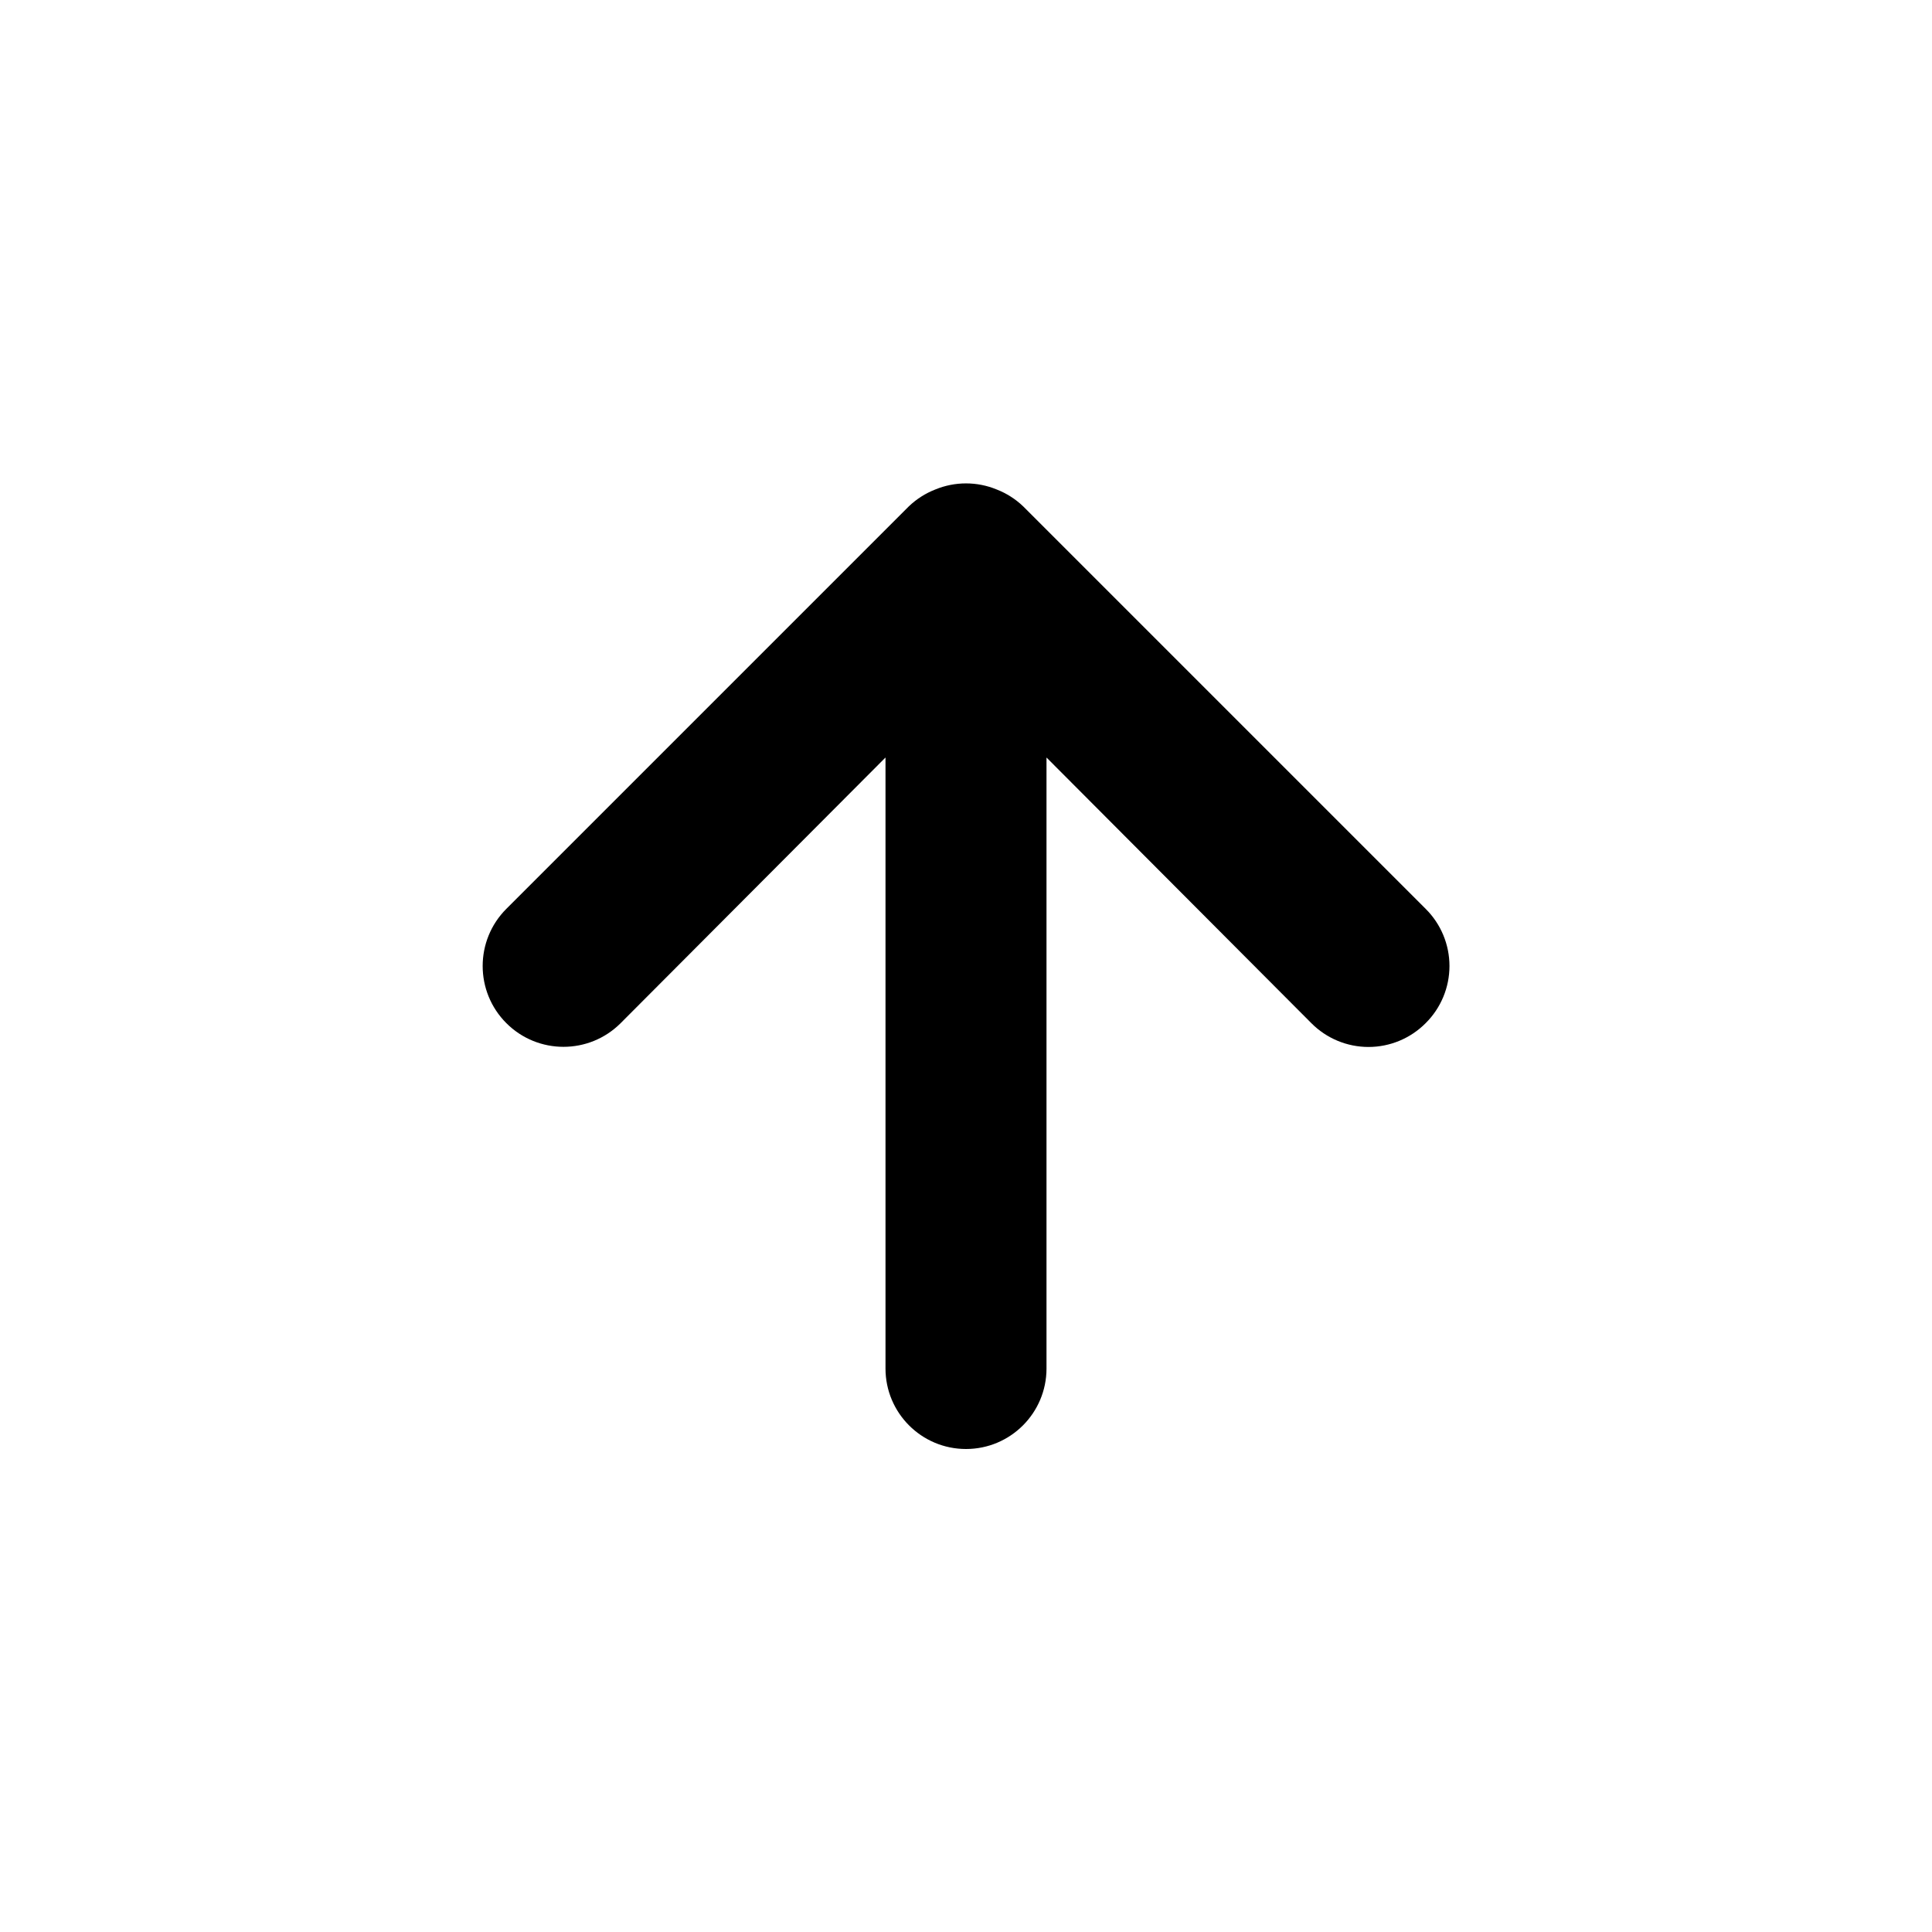
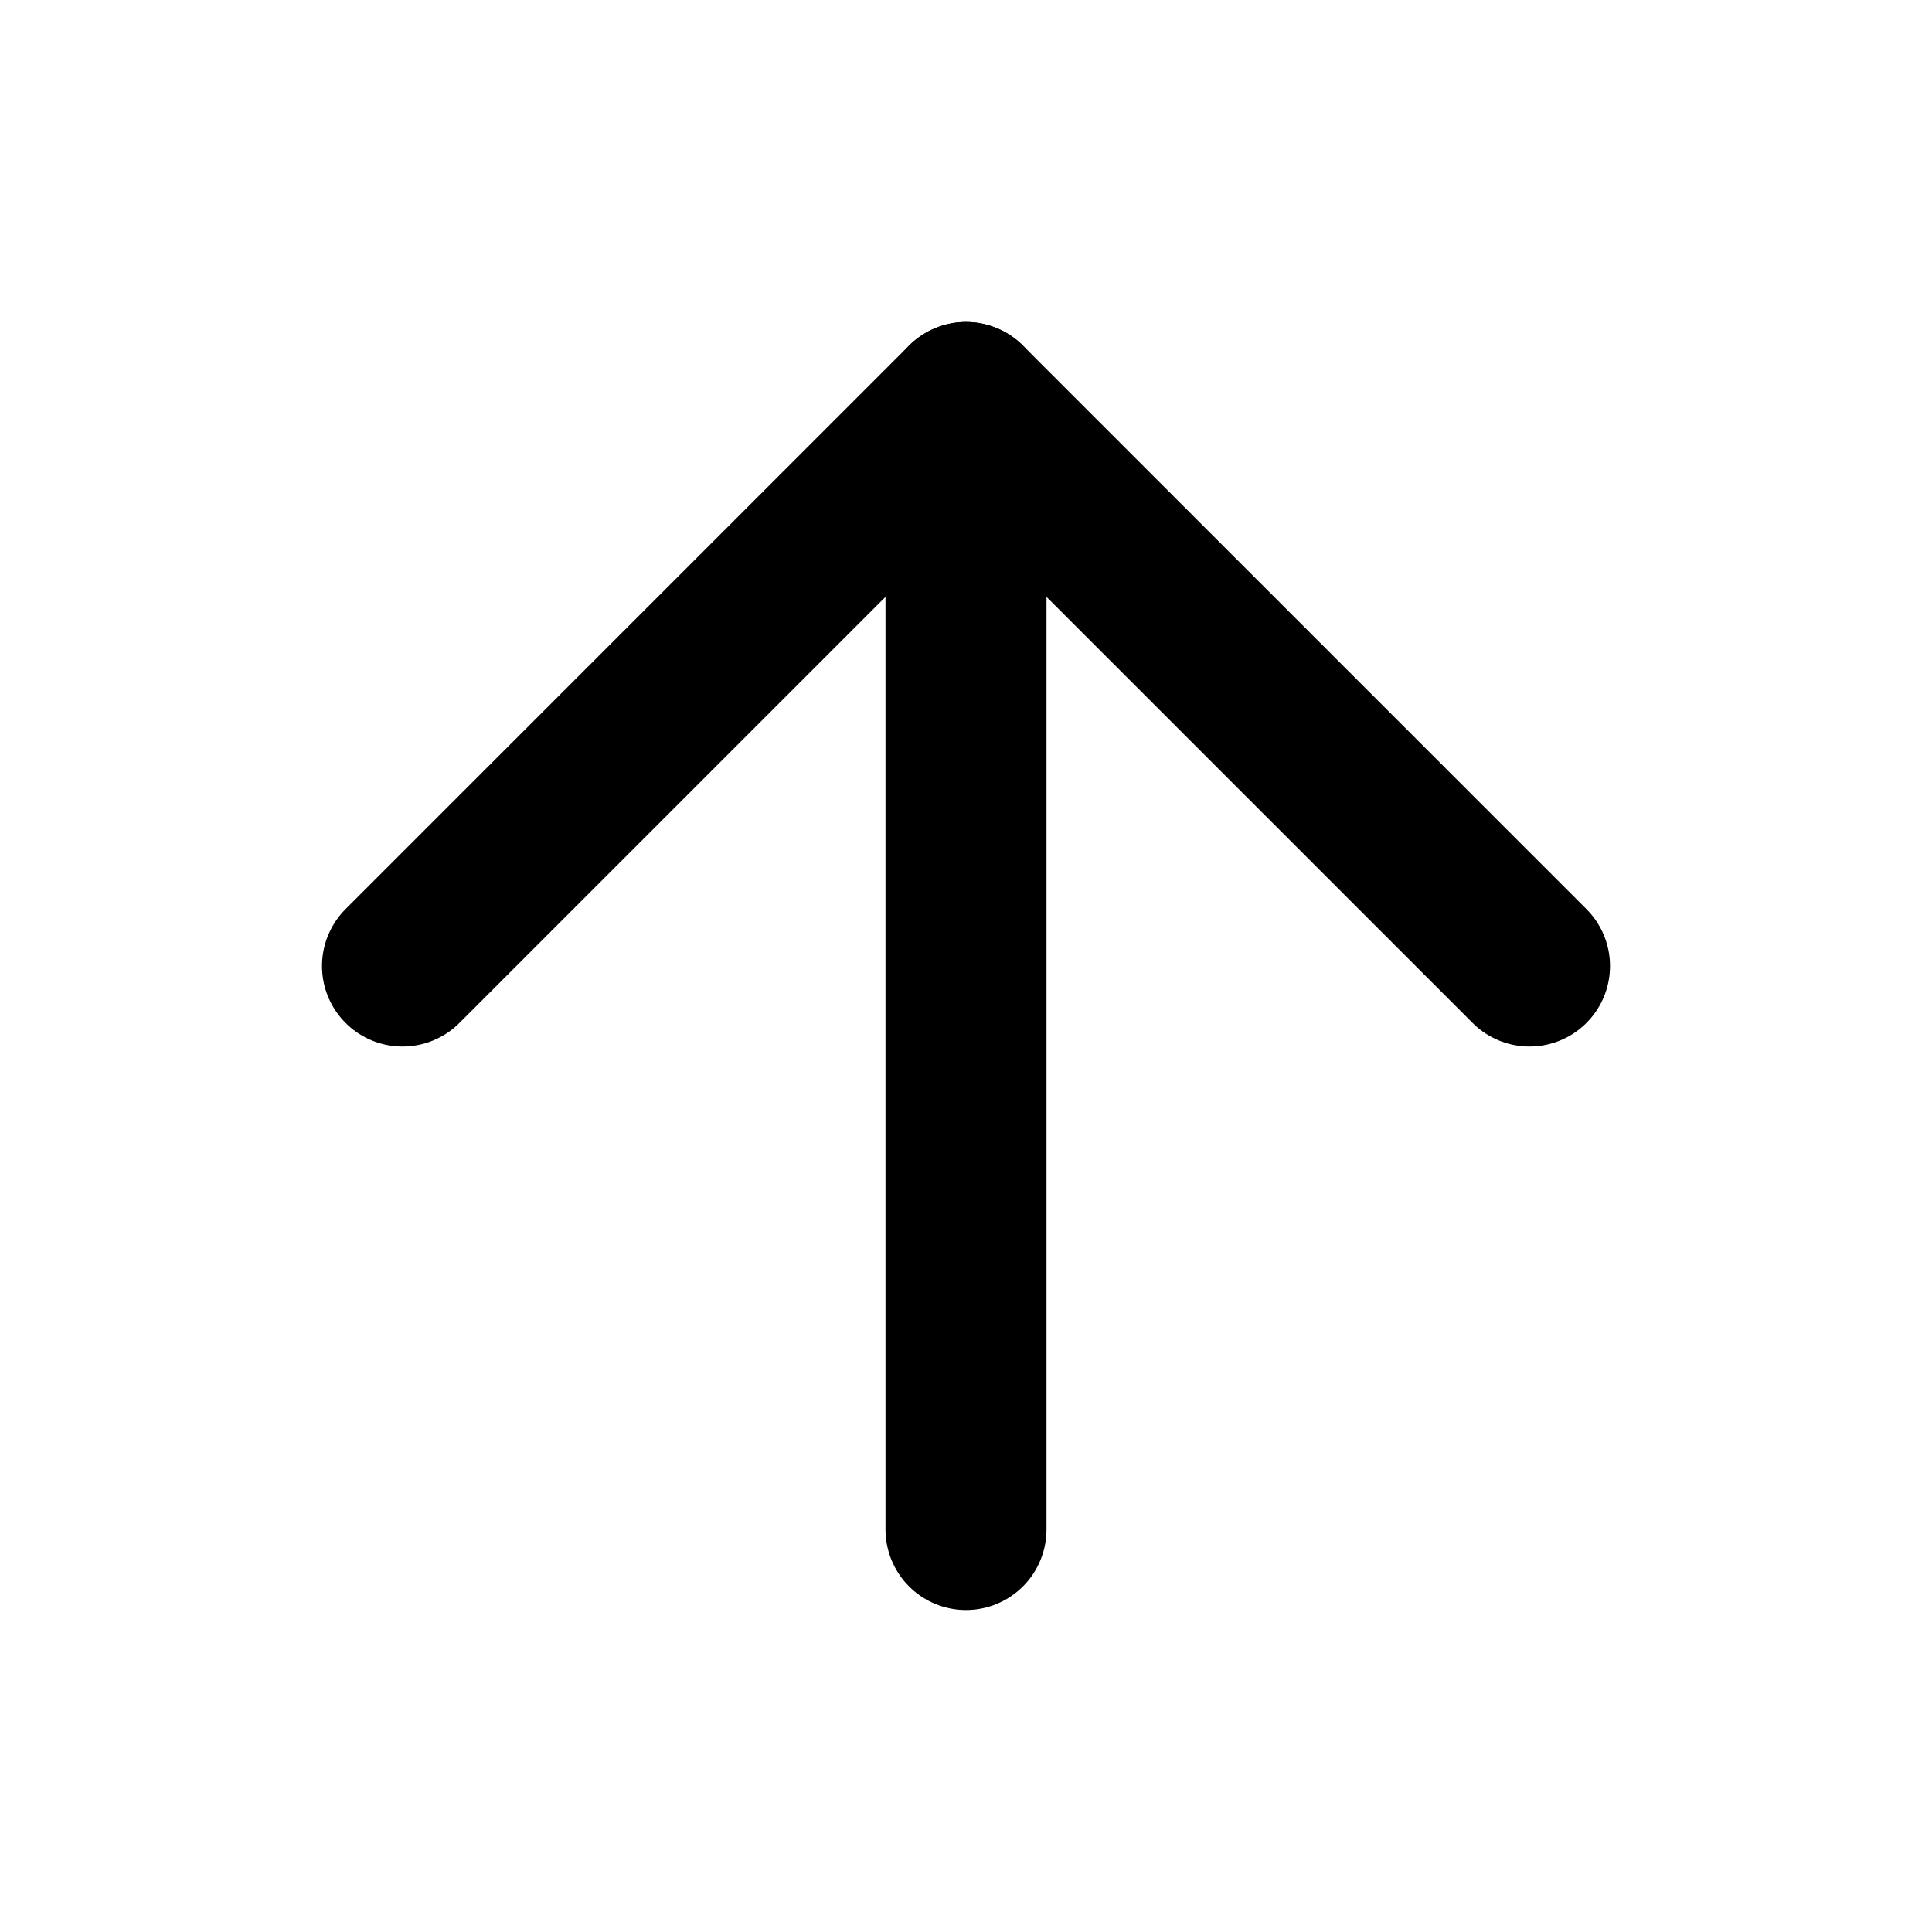
- <svg xmlns="http://www.w3.org/2000/svg" version="1.0" role="img" class="icon icon-arrow-up" viewBox="0 0 24 24" height="1.25rem" width="1.25rem" fill="currentColor" aria-hidden="true" focusable="false">
-   <path d="M17.71,11.29l-5-5a1,1,0,0,0-.33-.21,1,1,0,0,0-.76,0,1,1,0,0,0-.33.21l-5,5a1,1,0,0,0,1.42,1.42L11,9.41V17a1,1,0,0,0,2,0V9.41l3.29,3.3a1,1,0,0,0,1.42,0A1,1,0,0,0,17.71,11.29Z" />
+ <svg xmlns="http://www.w3.org/2000/svg" version="1.0" role="img" class="icon icon-arrow-up" viewBox="0 0 24 24" height="1.25rem" width="1.25rem" fill="none" aria-hidden="true" focusable="false" stroke="currentColor" stroke-width="2" stroke-linecap="round" stroke-linejoin="round">
+   <path d="M12 19V5" />
+   <path d="M5 12l7-7 7 7" />
</svg>
